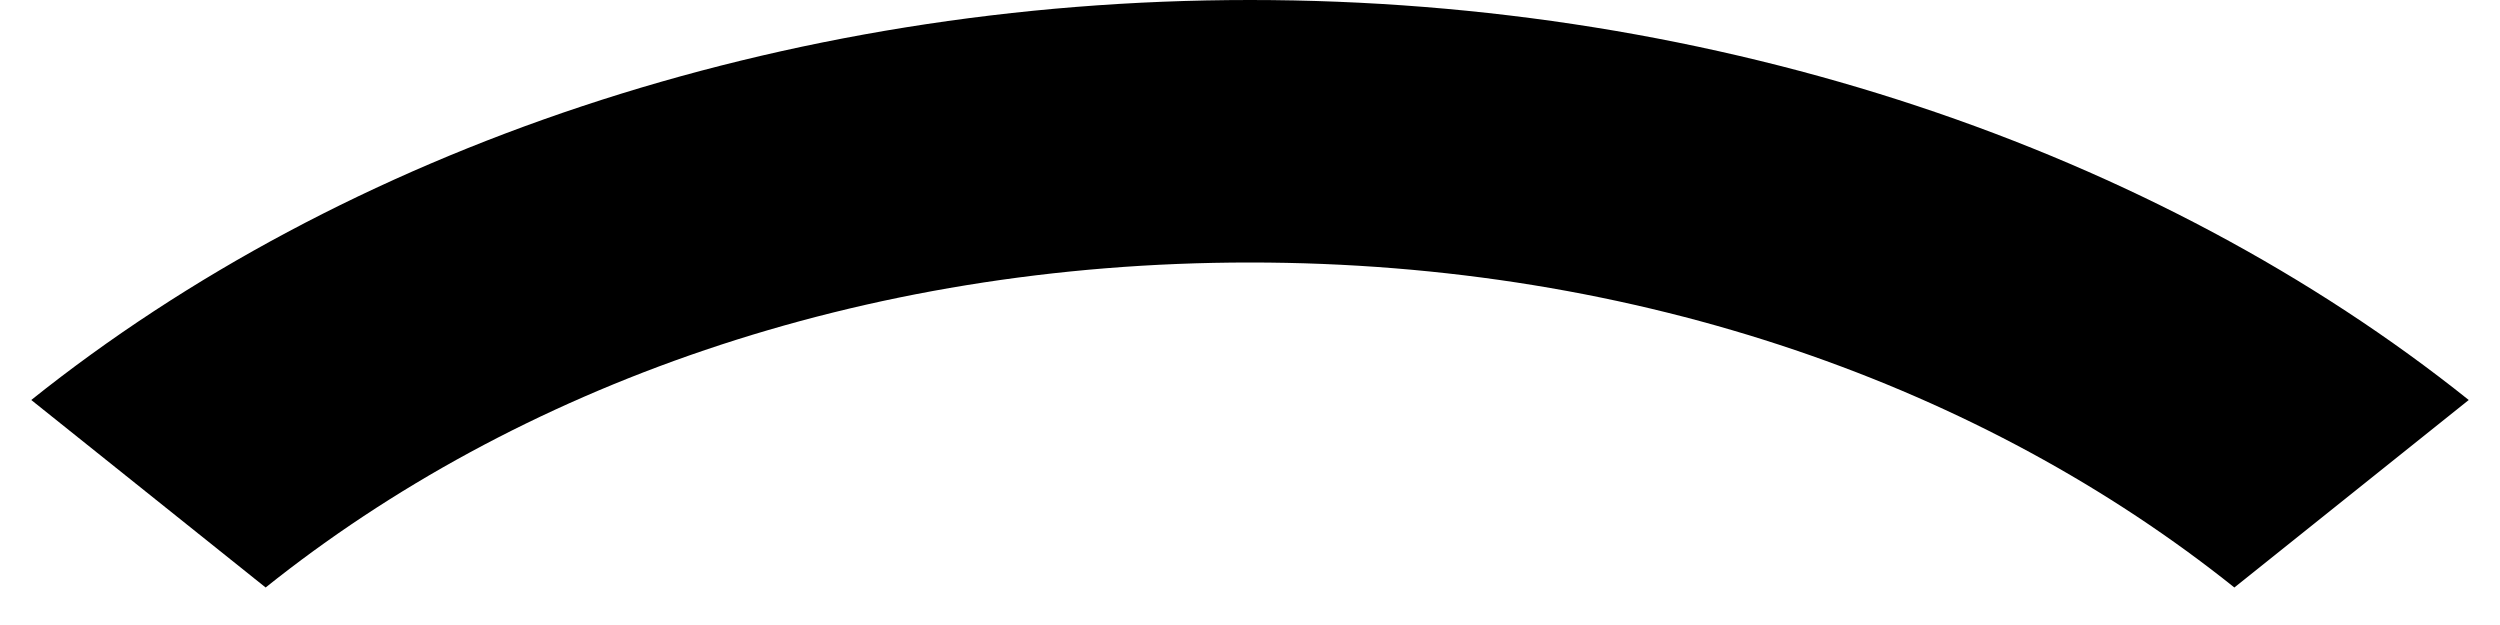
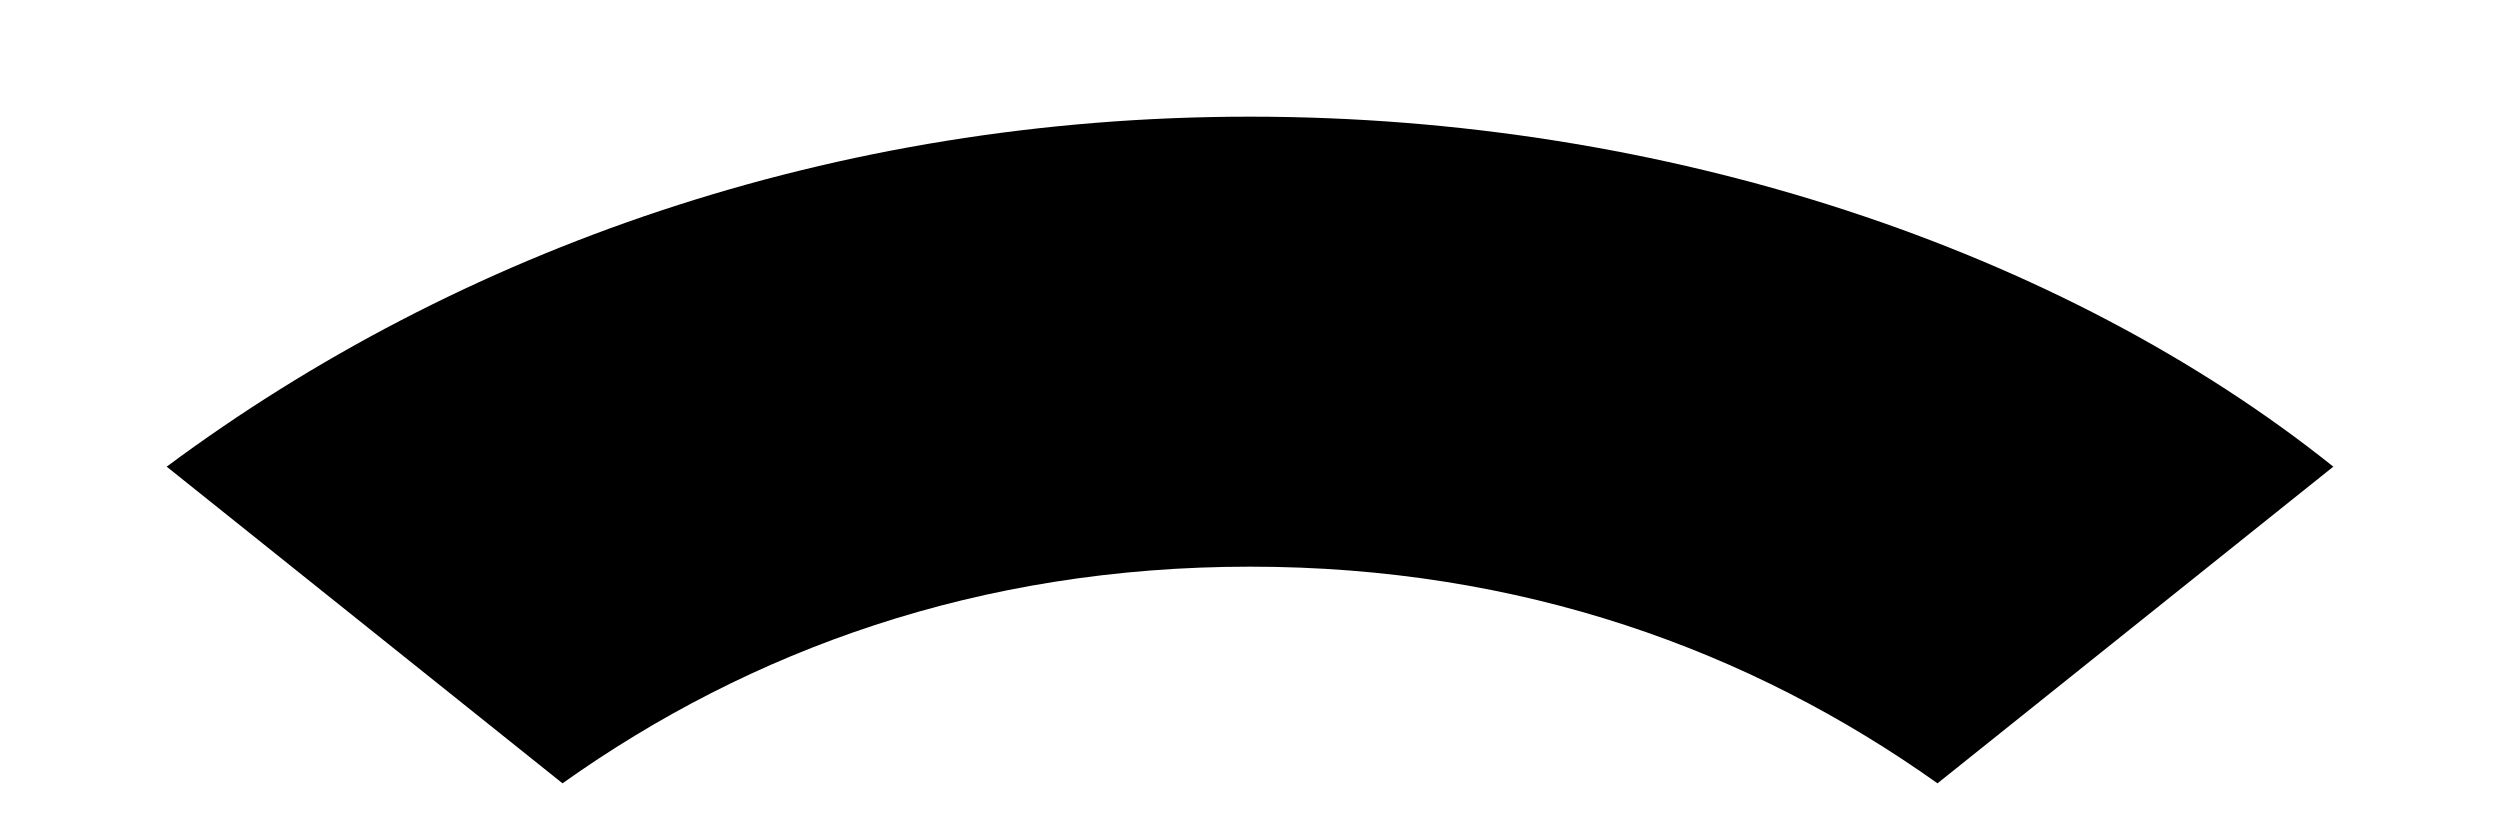
- <svg xmlns="http://www.w3.org/2000/svg" version="1.1" width="16px" height="4px">
-   <g transform="matrix(1 0 0 1 -424 -127 )">
-     <path d="M 1.7 3.76  C 3.3 2.48  5.5 1.68  8 1.68  C 10.5 1.68  12.7 2.48  14.3 3.76  L 15.8 2.56  C 13.8 0.96  11 0  8 0  C 5 0  2.2 0.96  0.2 2.56  L 1.7 3.76  Z " fill-rule="nonzero" fill="#000000" stroke="none" transform="matrix(1 0 0 1 424 127 )" />
+ <svg xmlns="http://www.w3.org/2000/svg" version="1.1" width="12px" height="4px">
+   <g transform="matrix(1 0 0 1 -426 -130 )">
+     <path d="M 2.7 3.76  C 3.6 3.12  4.7 2.72  6 2.72  C 7.3 2.72  8.4 3.12  9.3 3.76  L 11.2 2.24  C 9.9 1.2  8 0.56  6 0.56  C 4 0.56  2.2 1.2  0.8 2.24  L 2.7 3.76  Z " fill-rule="nonzero" fill="#000000" stroke="none" transform="matrix(1 0 0 1 426 130 )" />
  </g>
</svg>
